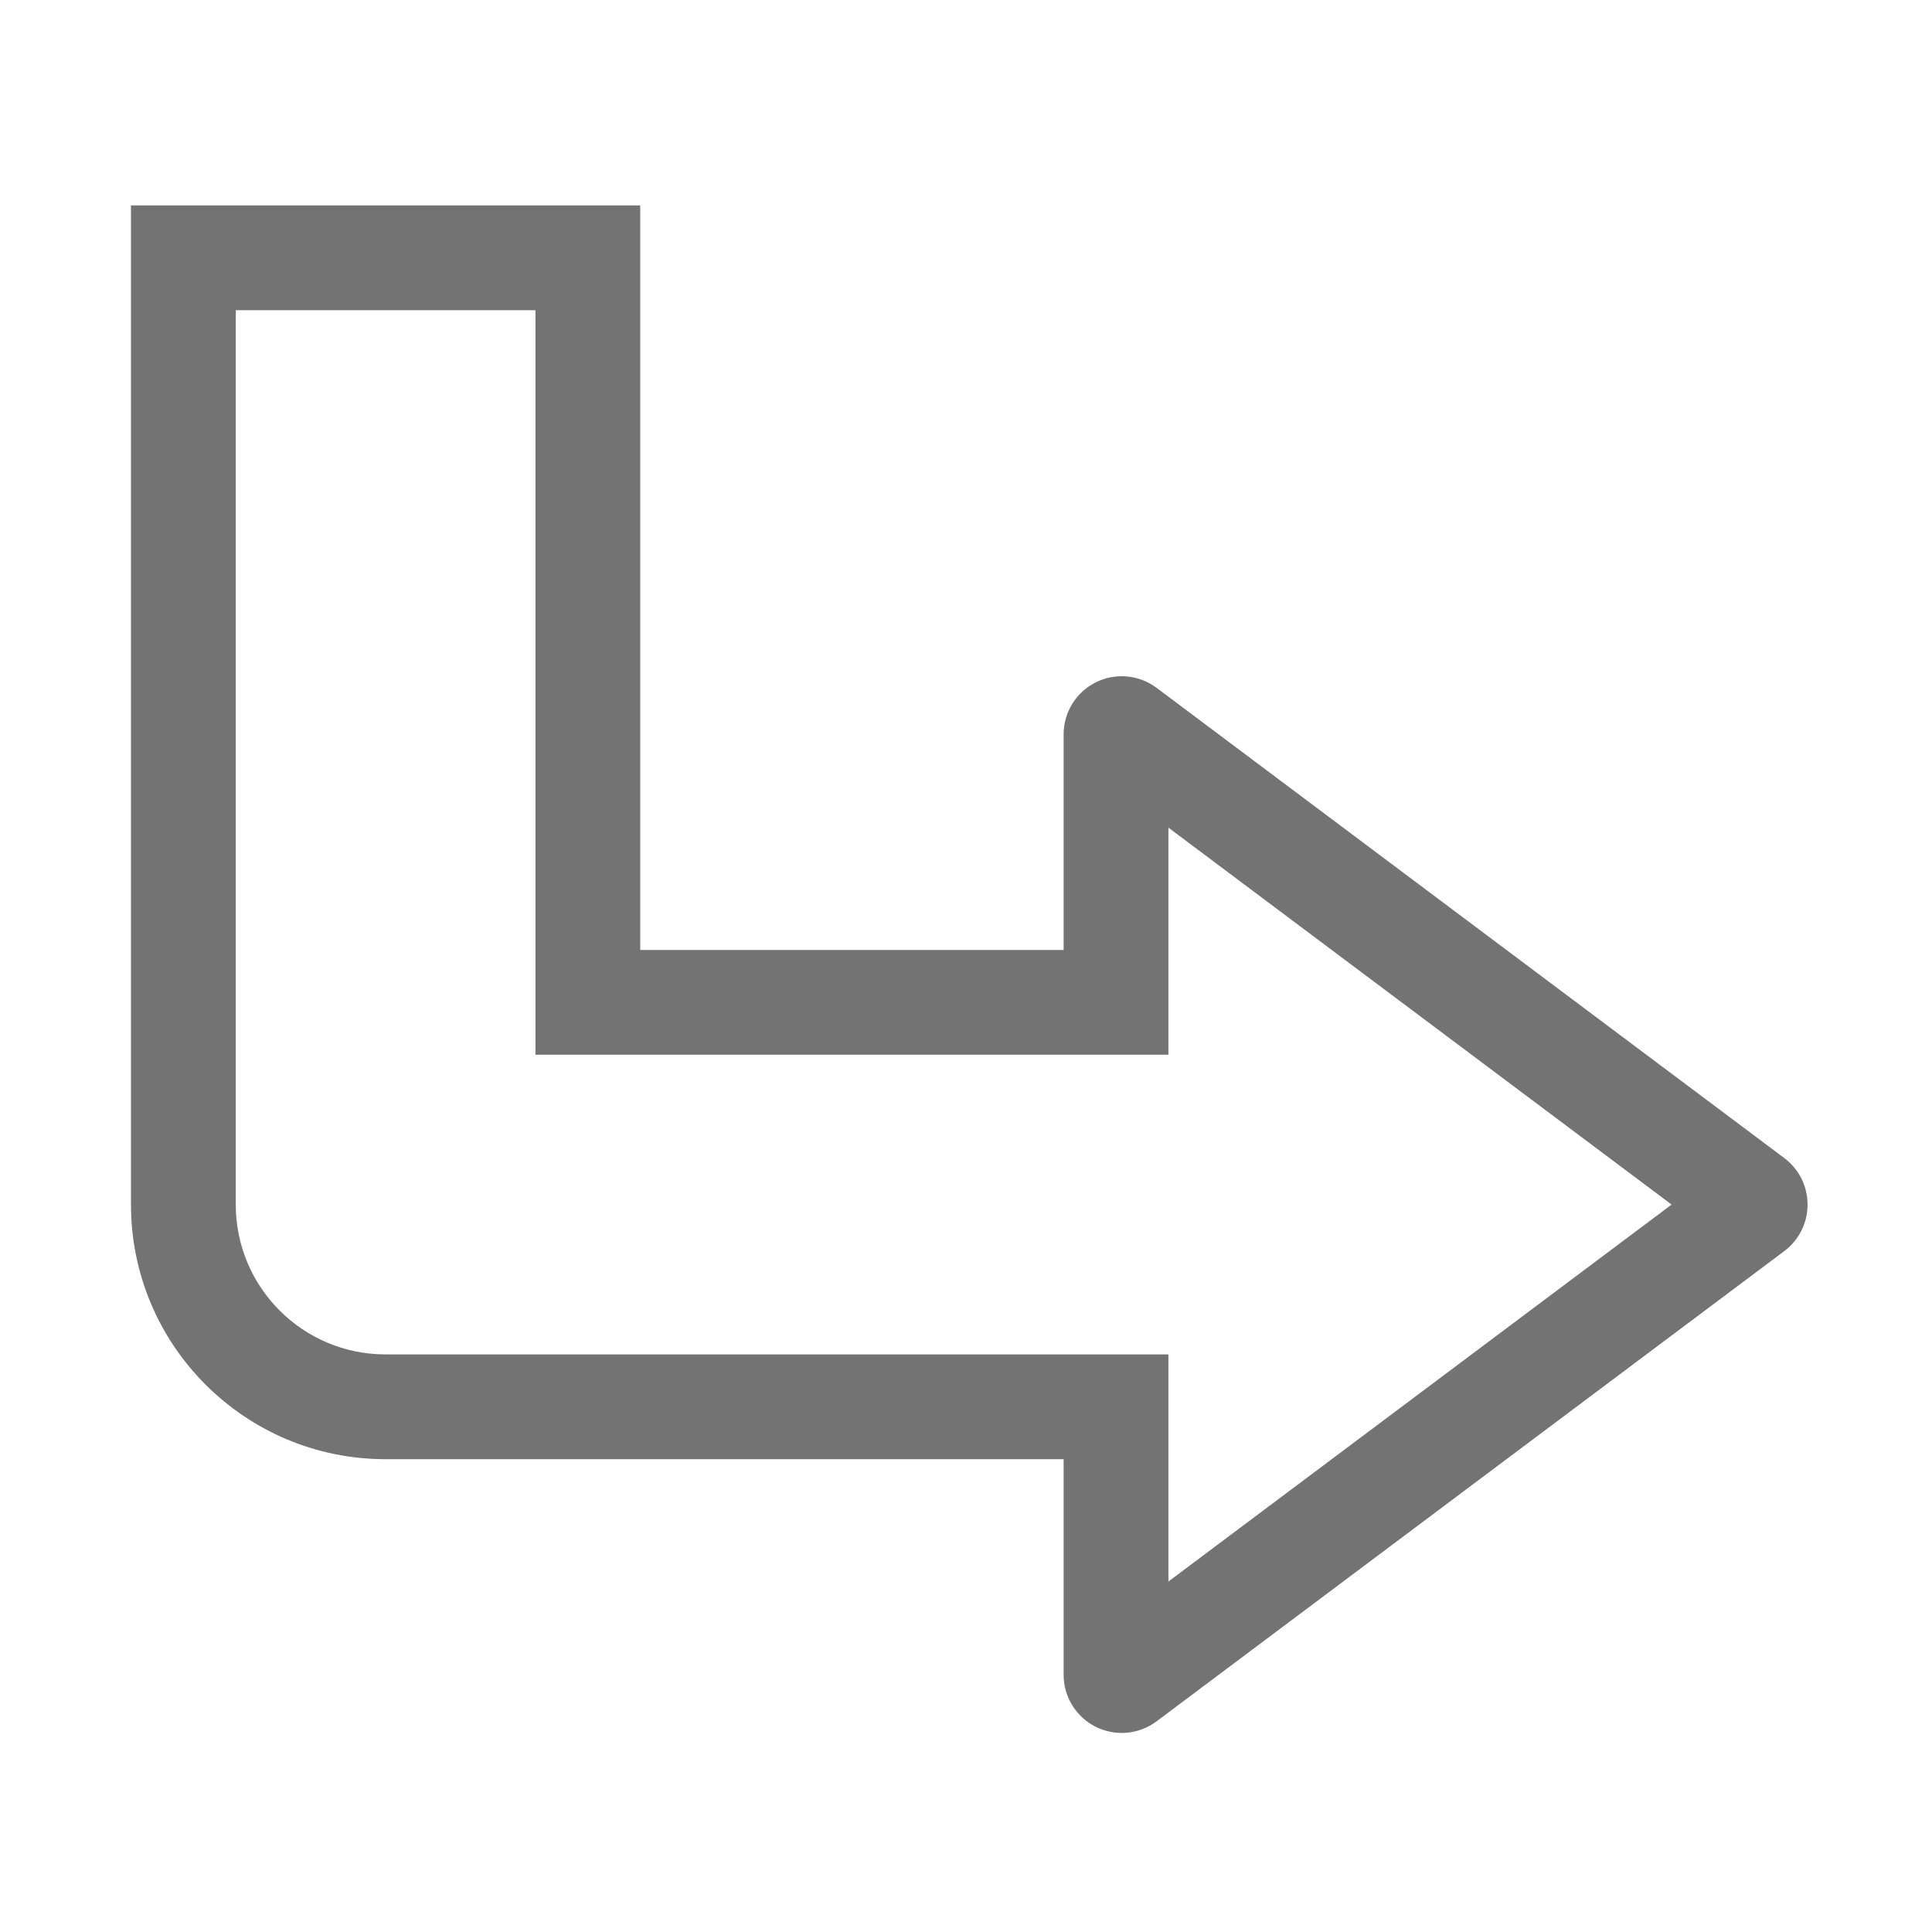
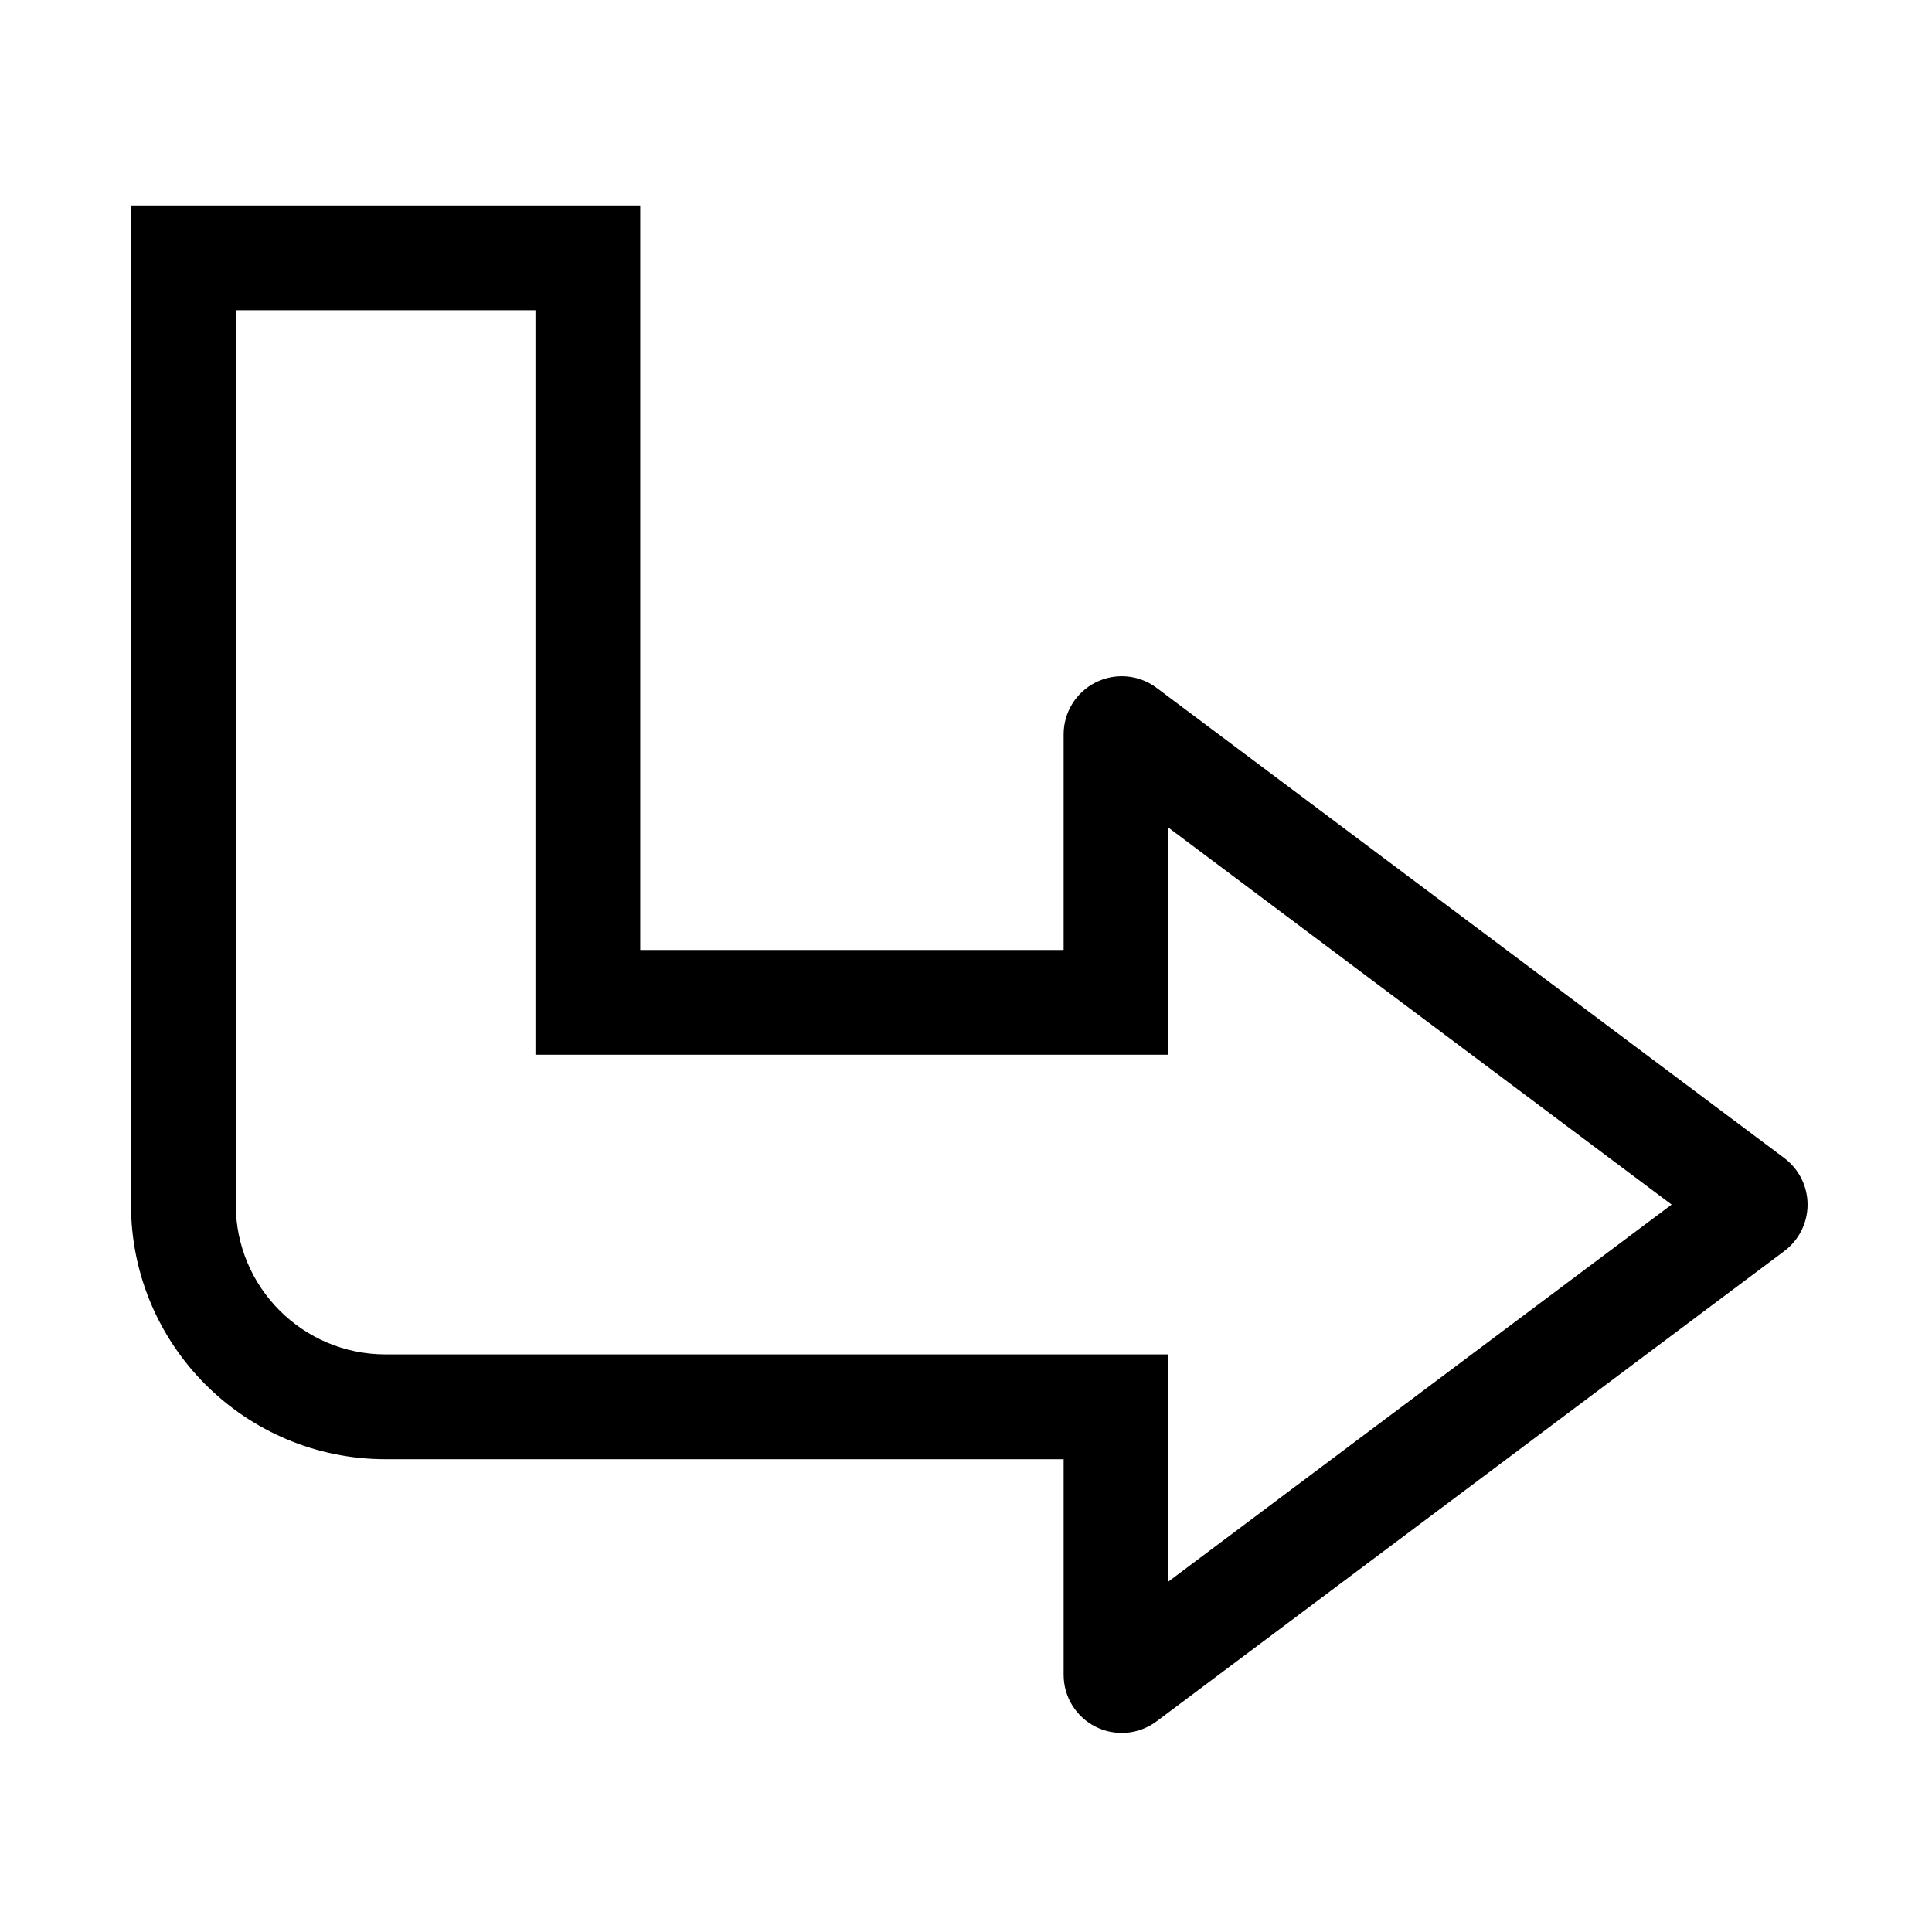
- <svg xmlns="http://www.w3.org/2000/svg" id="Layer_1" viewBox="-40 -40 590 590" fill="#737373" data-name="Layer 1">
+ <svg xmlns="http://www.w3.org/2000/svg" id="Layer_1" viewBox="-40 -40 590 590" fill="currentColor" data-name="Layer 1">
  <path d="m313.2 485.664 91.128-68.271 100.565-75.329a17.747 17.747 0 0 0 0-28.41l-100.566-75.329-91.127-68.271a17.745 17.745 0 0 0 -28.387 14.2v65.846h-129.3v-227.369h-155.513v305.133a77.753 77.753 0 0 0 77.763 77.749h207.05v65.851a17.746 17.746 0 0 0 28.387 14.2zm3.612-42.69v-69.361h-239.05a45.741 45.741 0 0 1 -45.762-45.749v-273.133h91.514v227.369h193.3v-69.356l68.33 51.191 85.339 63.924-85.337 63.923z" fill-rule="evenodd" />
</svg>
